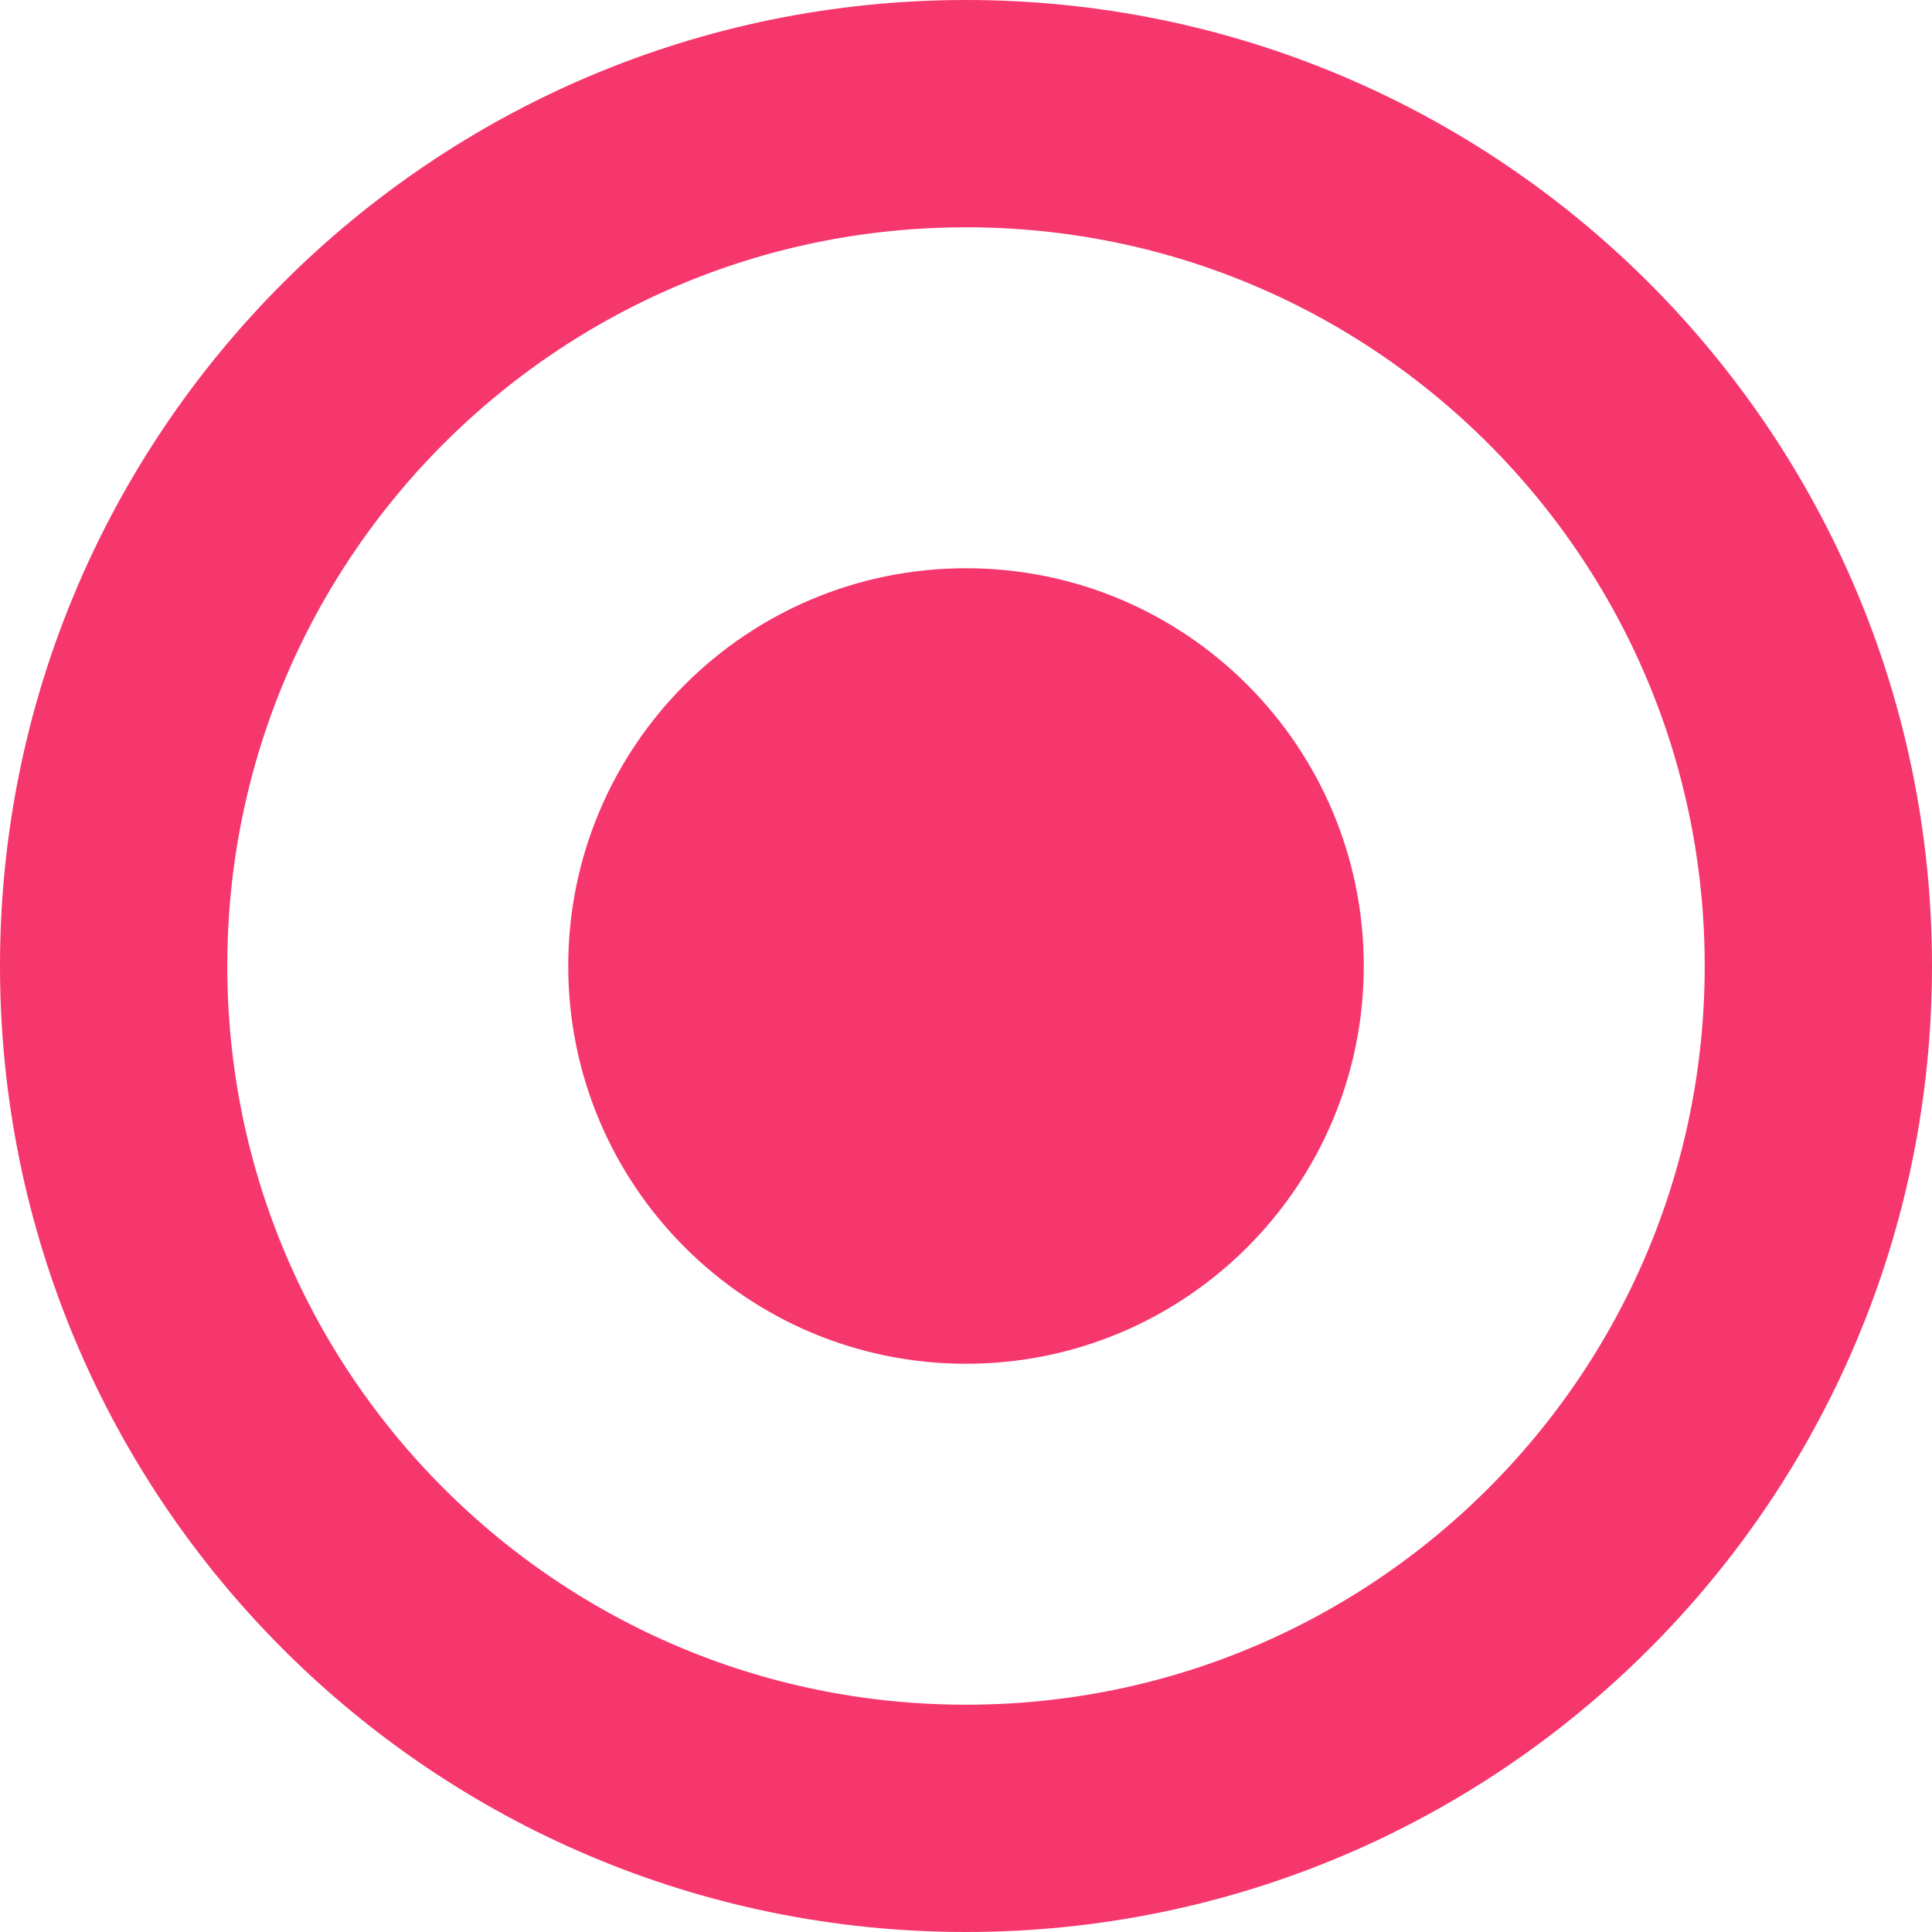
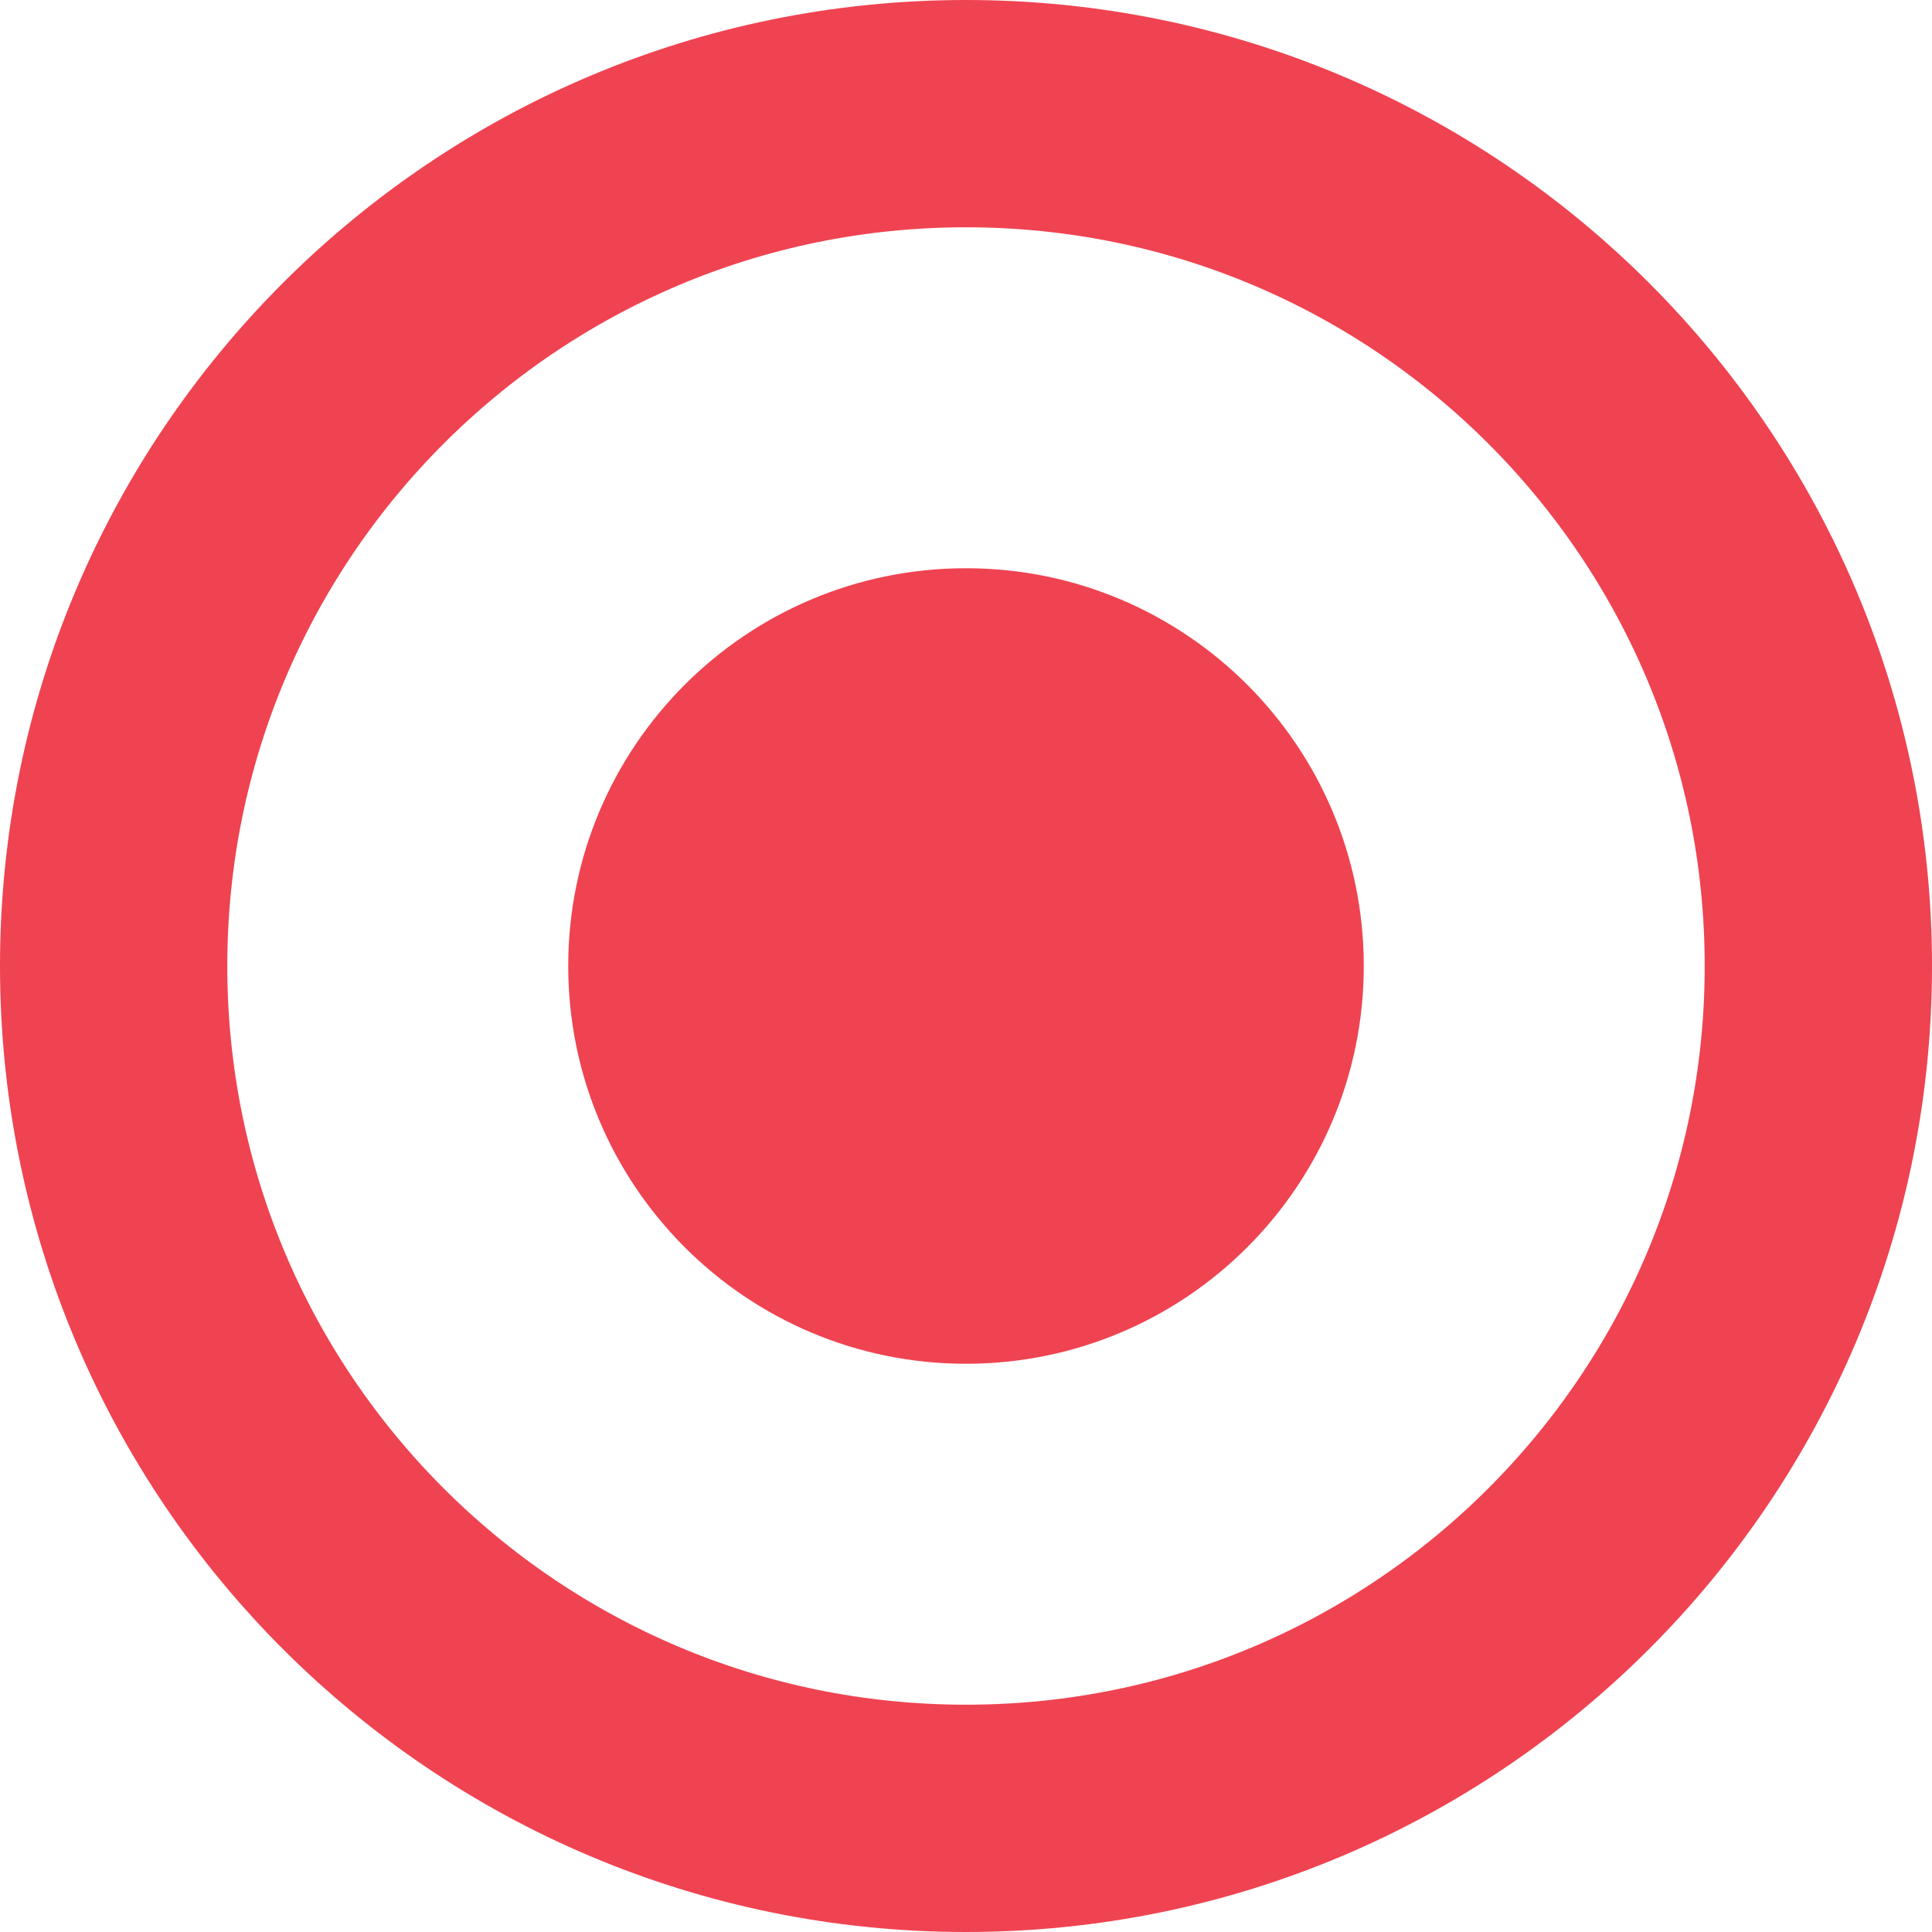
<svg xmlns="http://www.w3.org/2000/svg" width="17" height="17" fill="none">
-   <circle cx="8.5" cy="8.5" r="7.5" stroke="#F6376D" stroke-width="2" />
-   <circle cx="8.5" cy="8.5" r="3.5" fill="#F6376D" />
+   <circle cx="8.5" cy="8.5" r="7.5" stroke="#EF4351" stroke-width="2" />
+   <circle cx="8.5" cy="8.5" r="3.5" fill="#EF4351" />
</svg>
